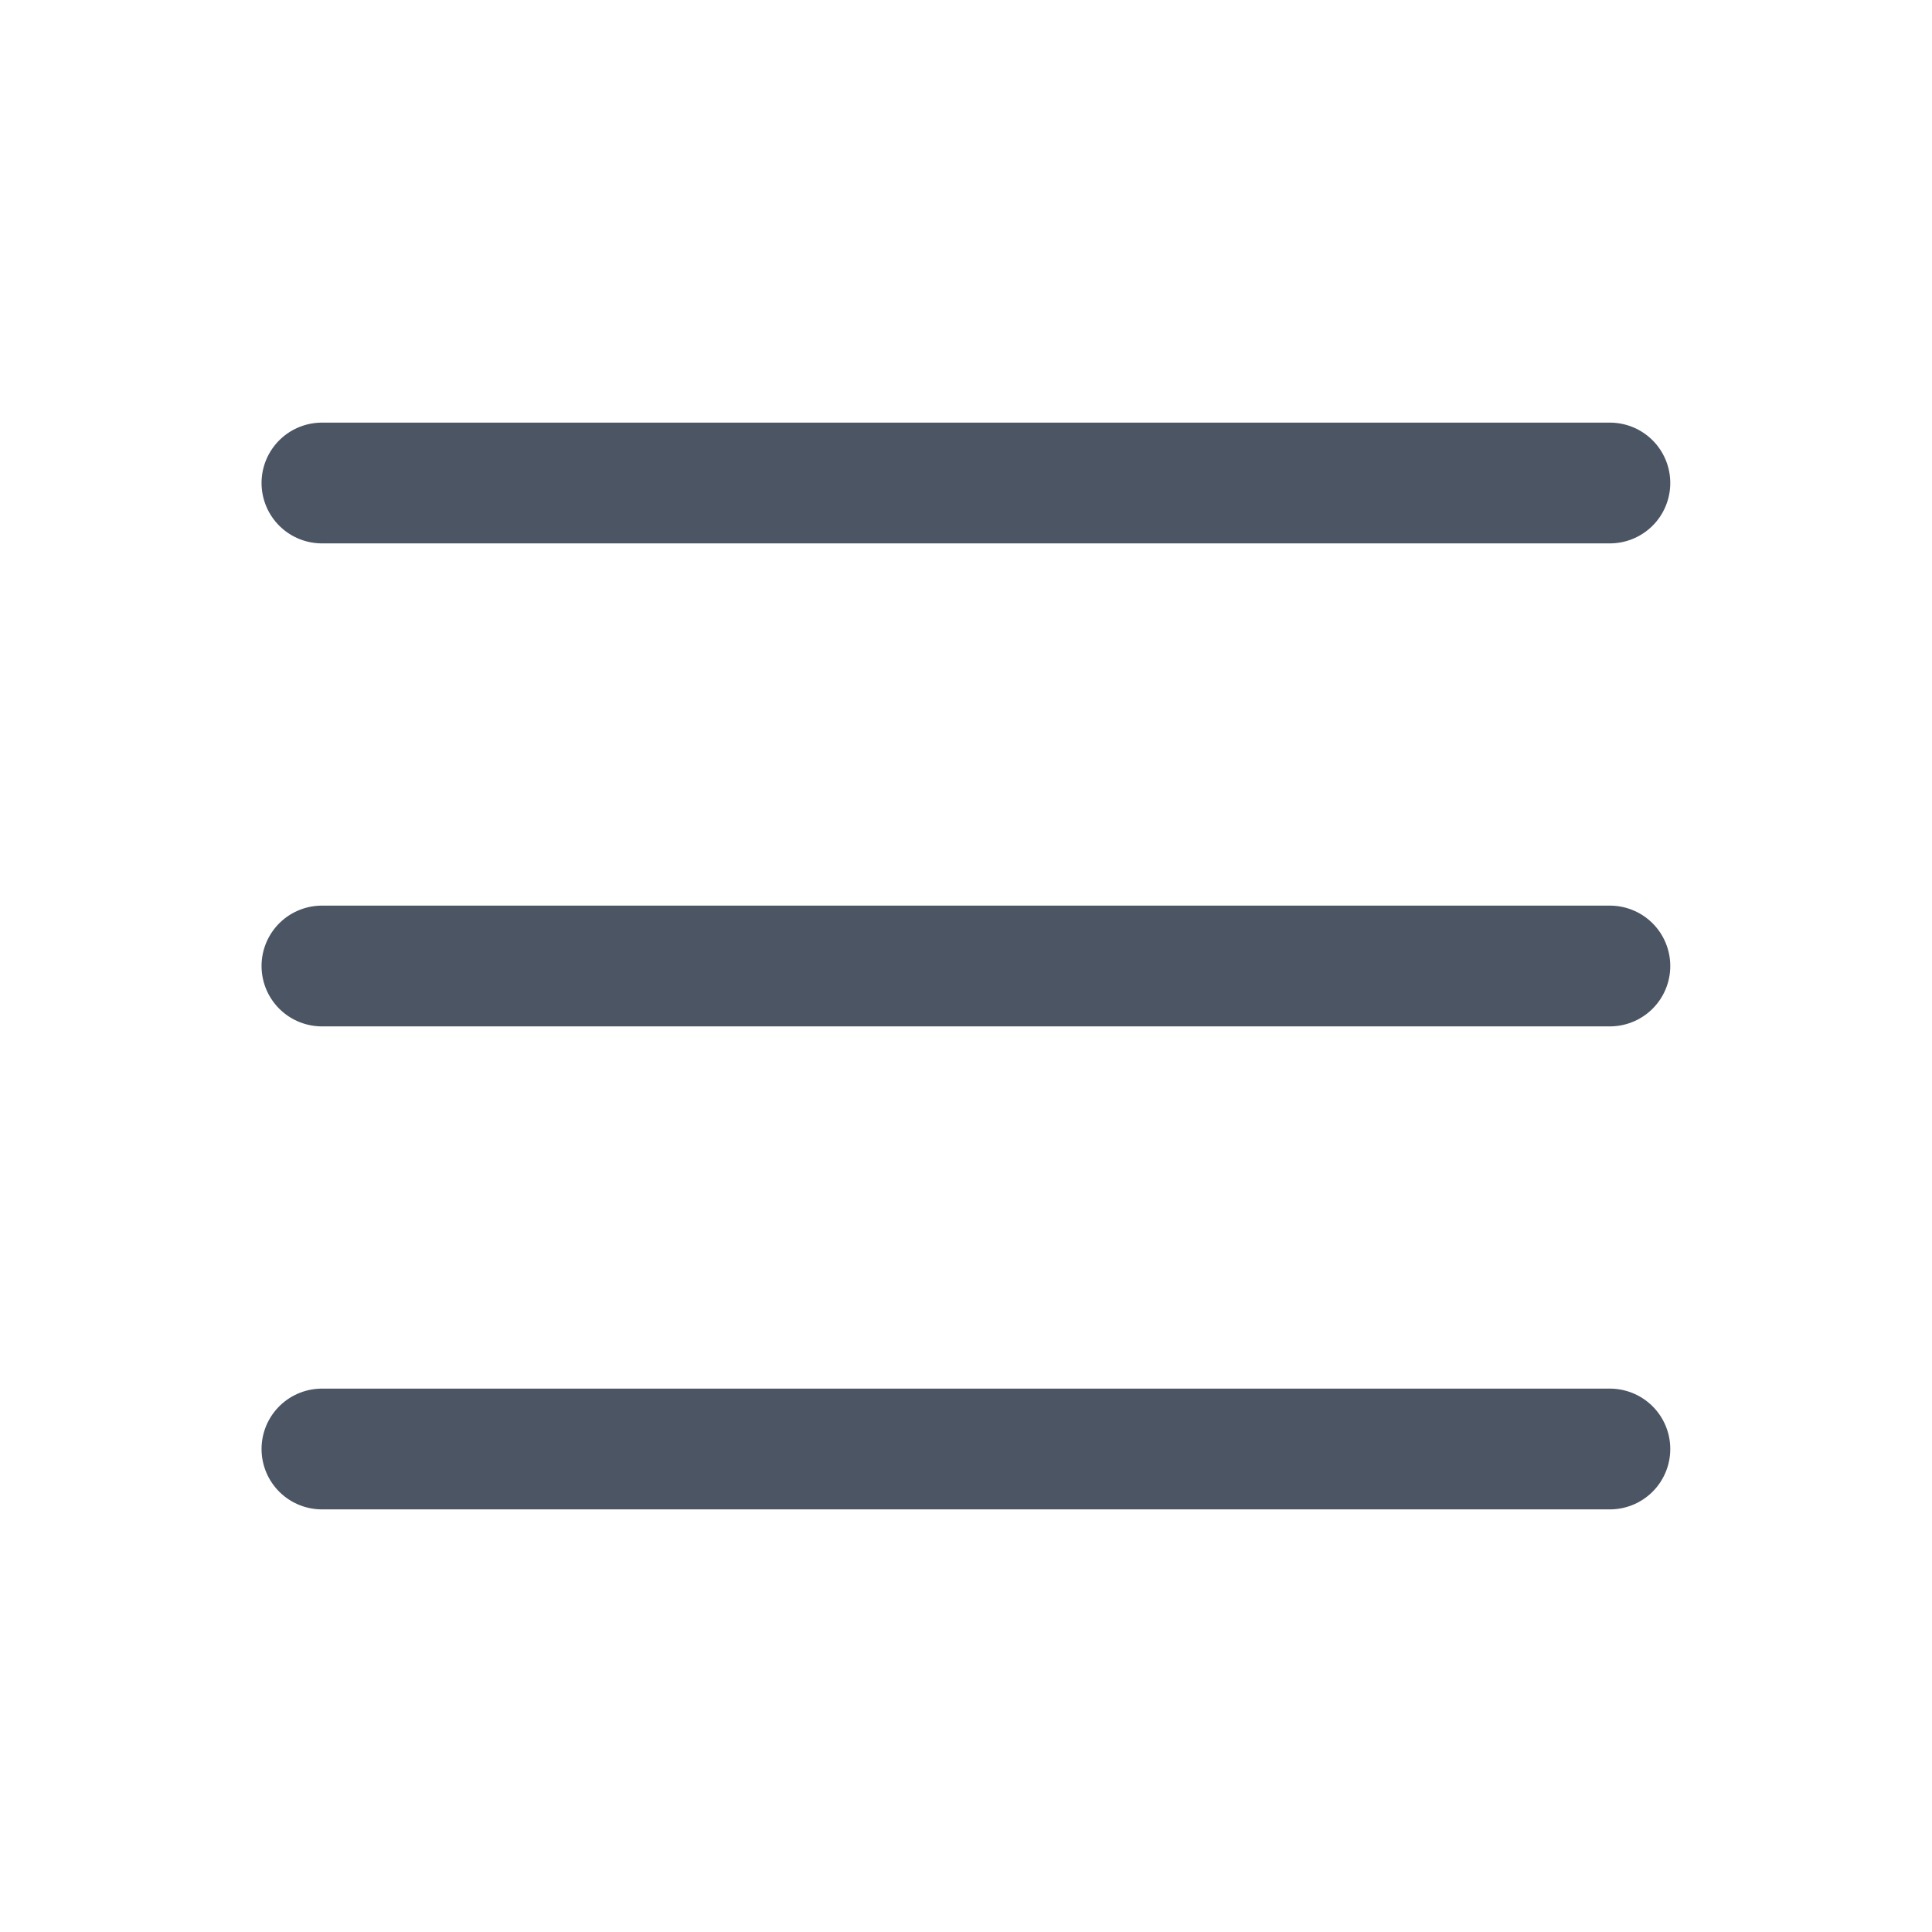
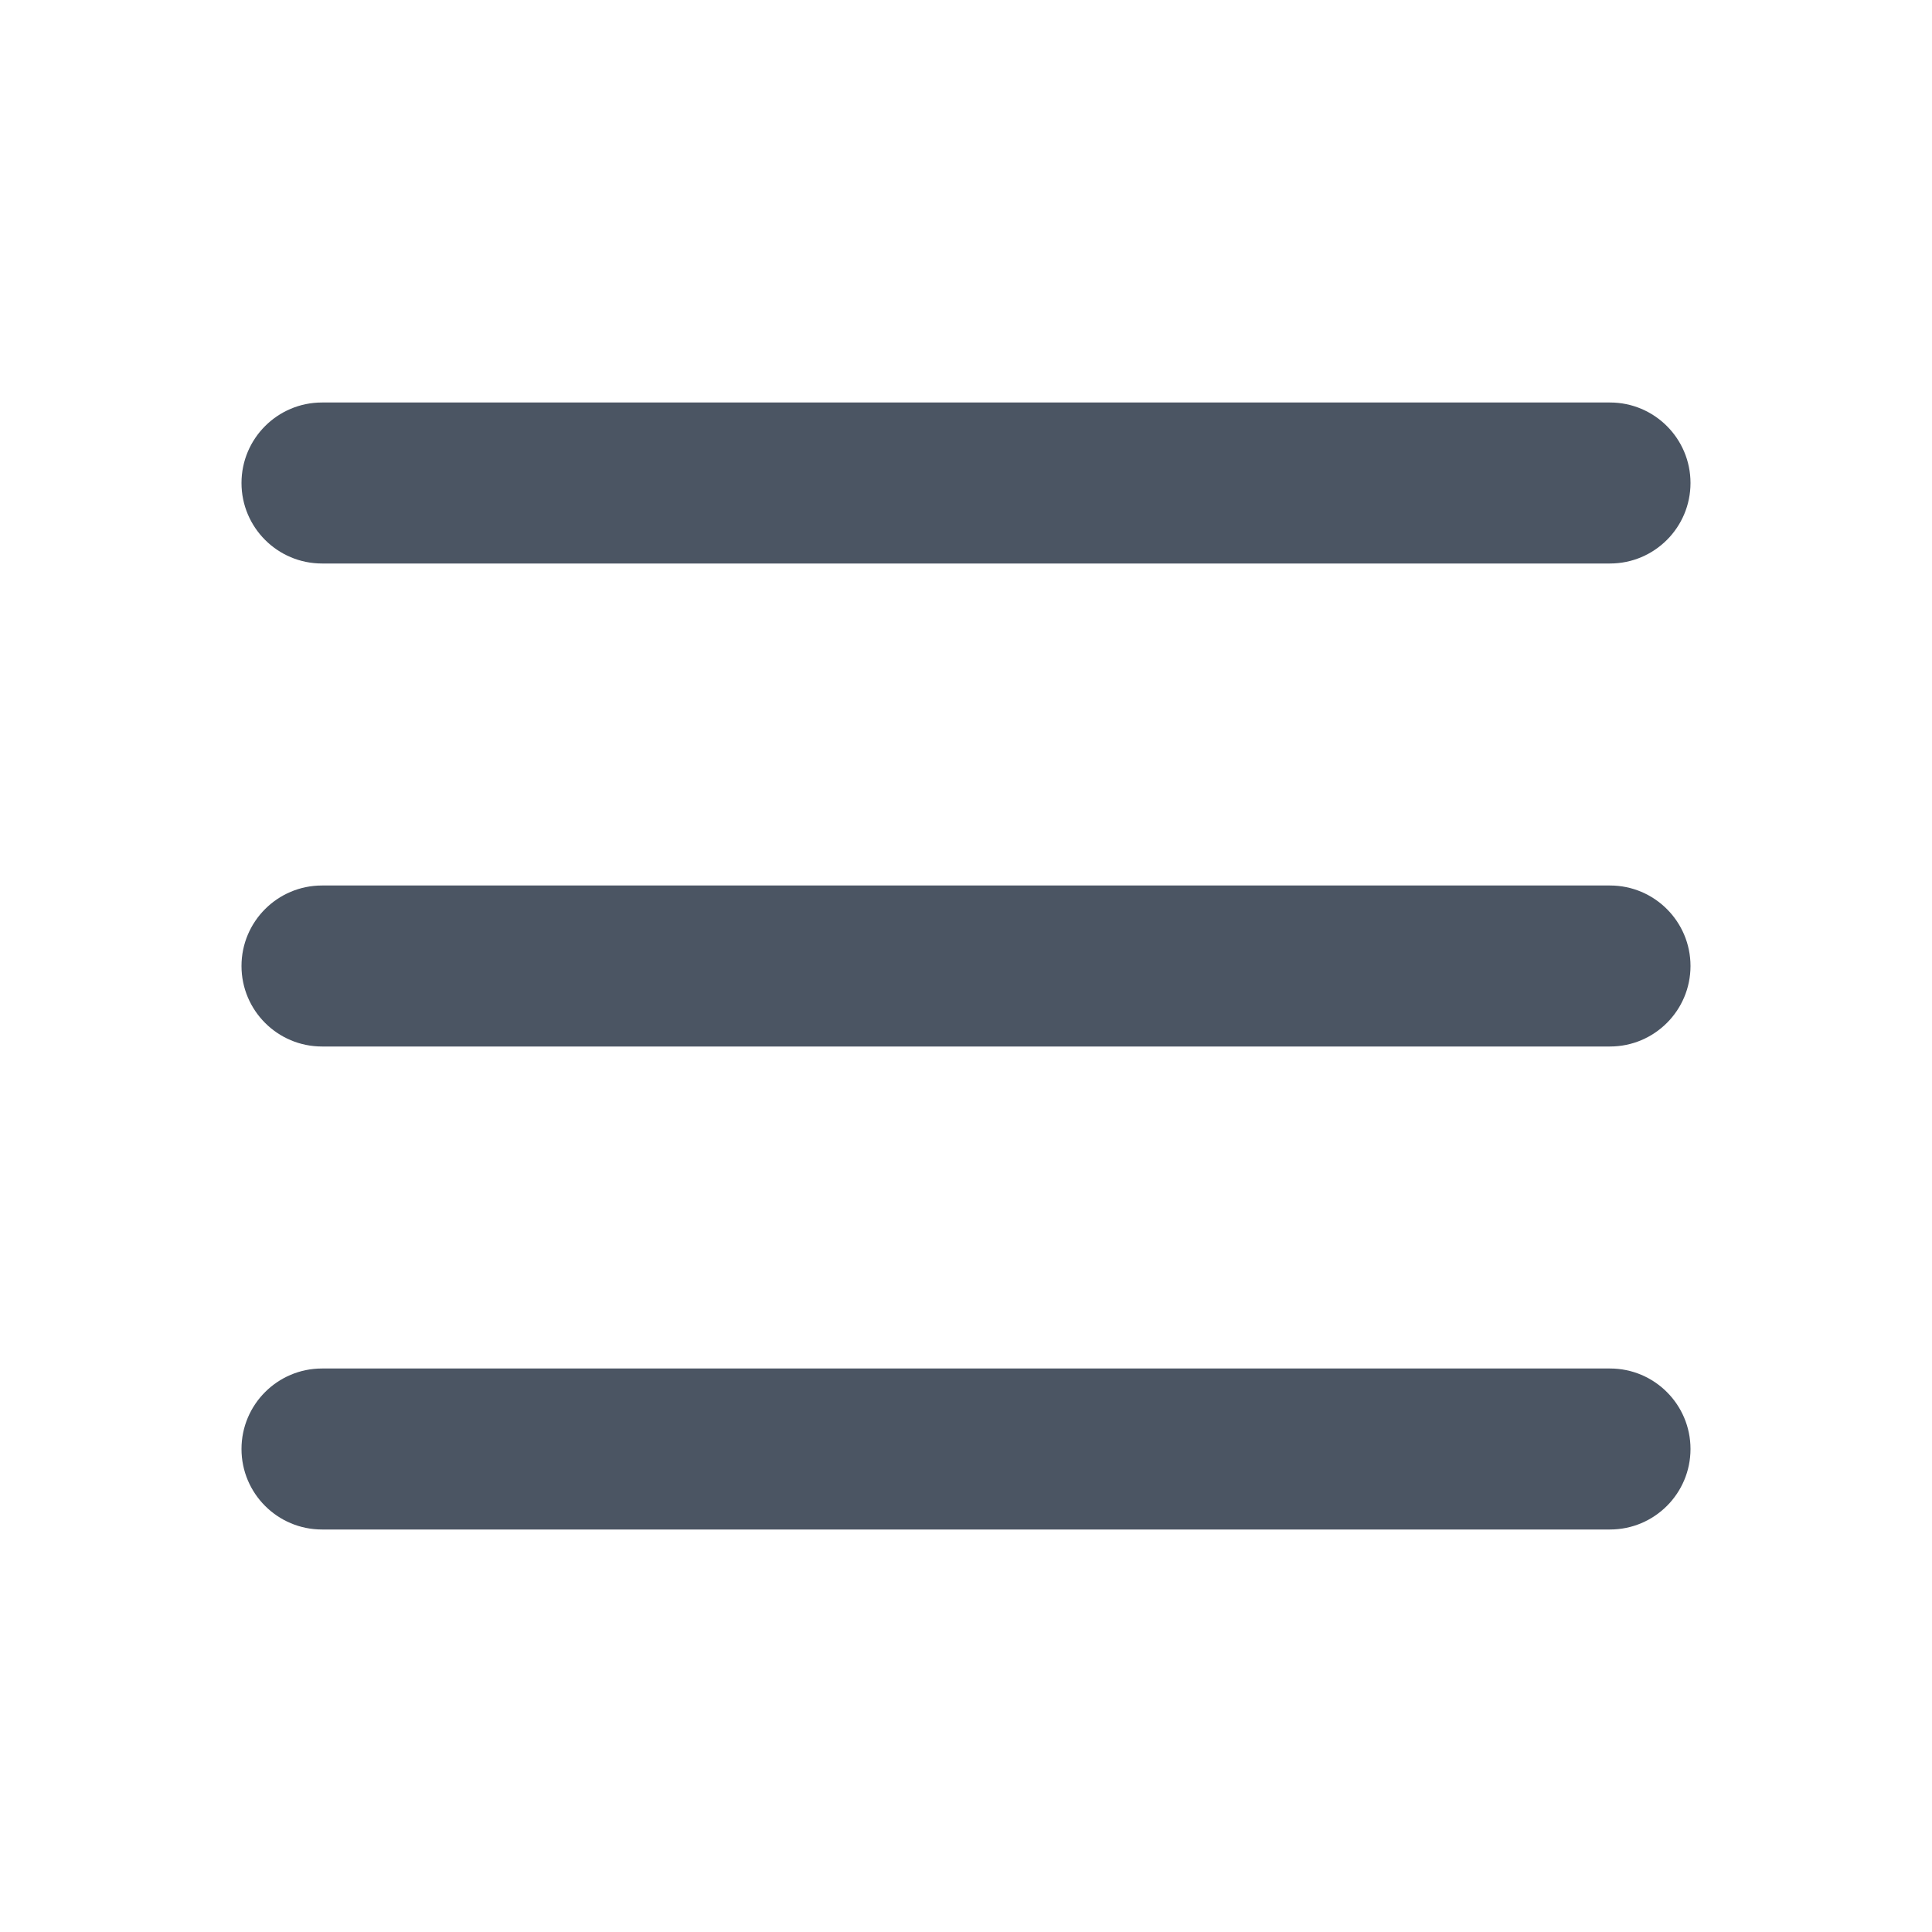
- <svg xmlns="http://www.w3.org/2000/svg" width="32" height="32" viewBox="0 0 32 32" fill="none">
-   <path d="M5.332 16H26.665" stroke="#4B5563" stroke-width="2" stroke-linecap="round" stroke-linejoin="round" />
-   <path d="M5.332 8H26.665" stroke="#4B5563" stroke-width="2" stroke-linecap="round" stroke-linejoin="round" />
-   <path d="M5.332 24H26.665" stroke="#4B5563" stroke-width="2" stroke-linecap="round" stroke-linejoin="round" />
+ <svg xmlns="http://www.w3.org/2000/svg" width="24" height="24" viewBox="0 0 24 24" fill="none">
+   <path fill-rule="evenodd" clip-rule="evenodd" d="M3 12C3 11.448 3.448 11 4 11H20C20.552 11 21 11.448 21 12C21 12.552 20.552 13 20 13H4C3.448 13 3 12.552 3 12Z" fill="#4B5563" />
+   <path fill-rule="evenodd" clip-rule="evenodd" d="M3 6C3 5.448 3.448 5 4 5H20C20.552 5 21 5.448 21 6C21 6.552 20.552 7 20 7H4C3.448 7 3 6.552 3 6Z" fill="#4B5563" />
+   <path fill-rule="evenodd" clip-rule="evenodd" d="M3 18C3 17.448 3.448 17 4 17H20C20.552 17 21 17.448 21 18C21 18.552 20.552 19 20 19H4C3.448 19 3 18.552 3 18Z" fill="#4B5563" />
</svg>
